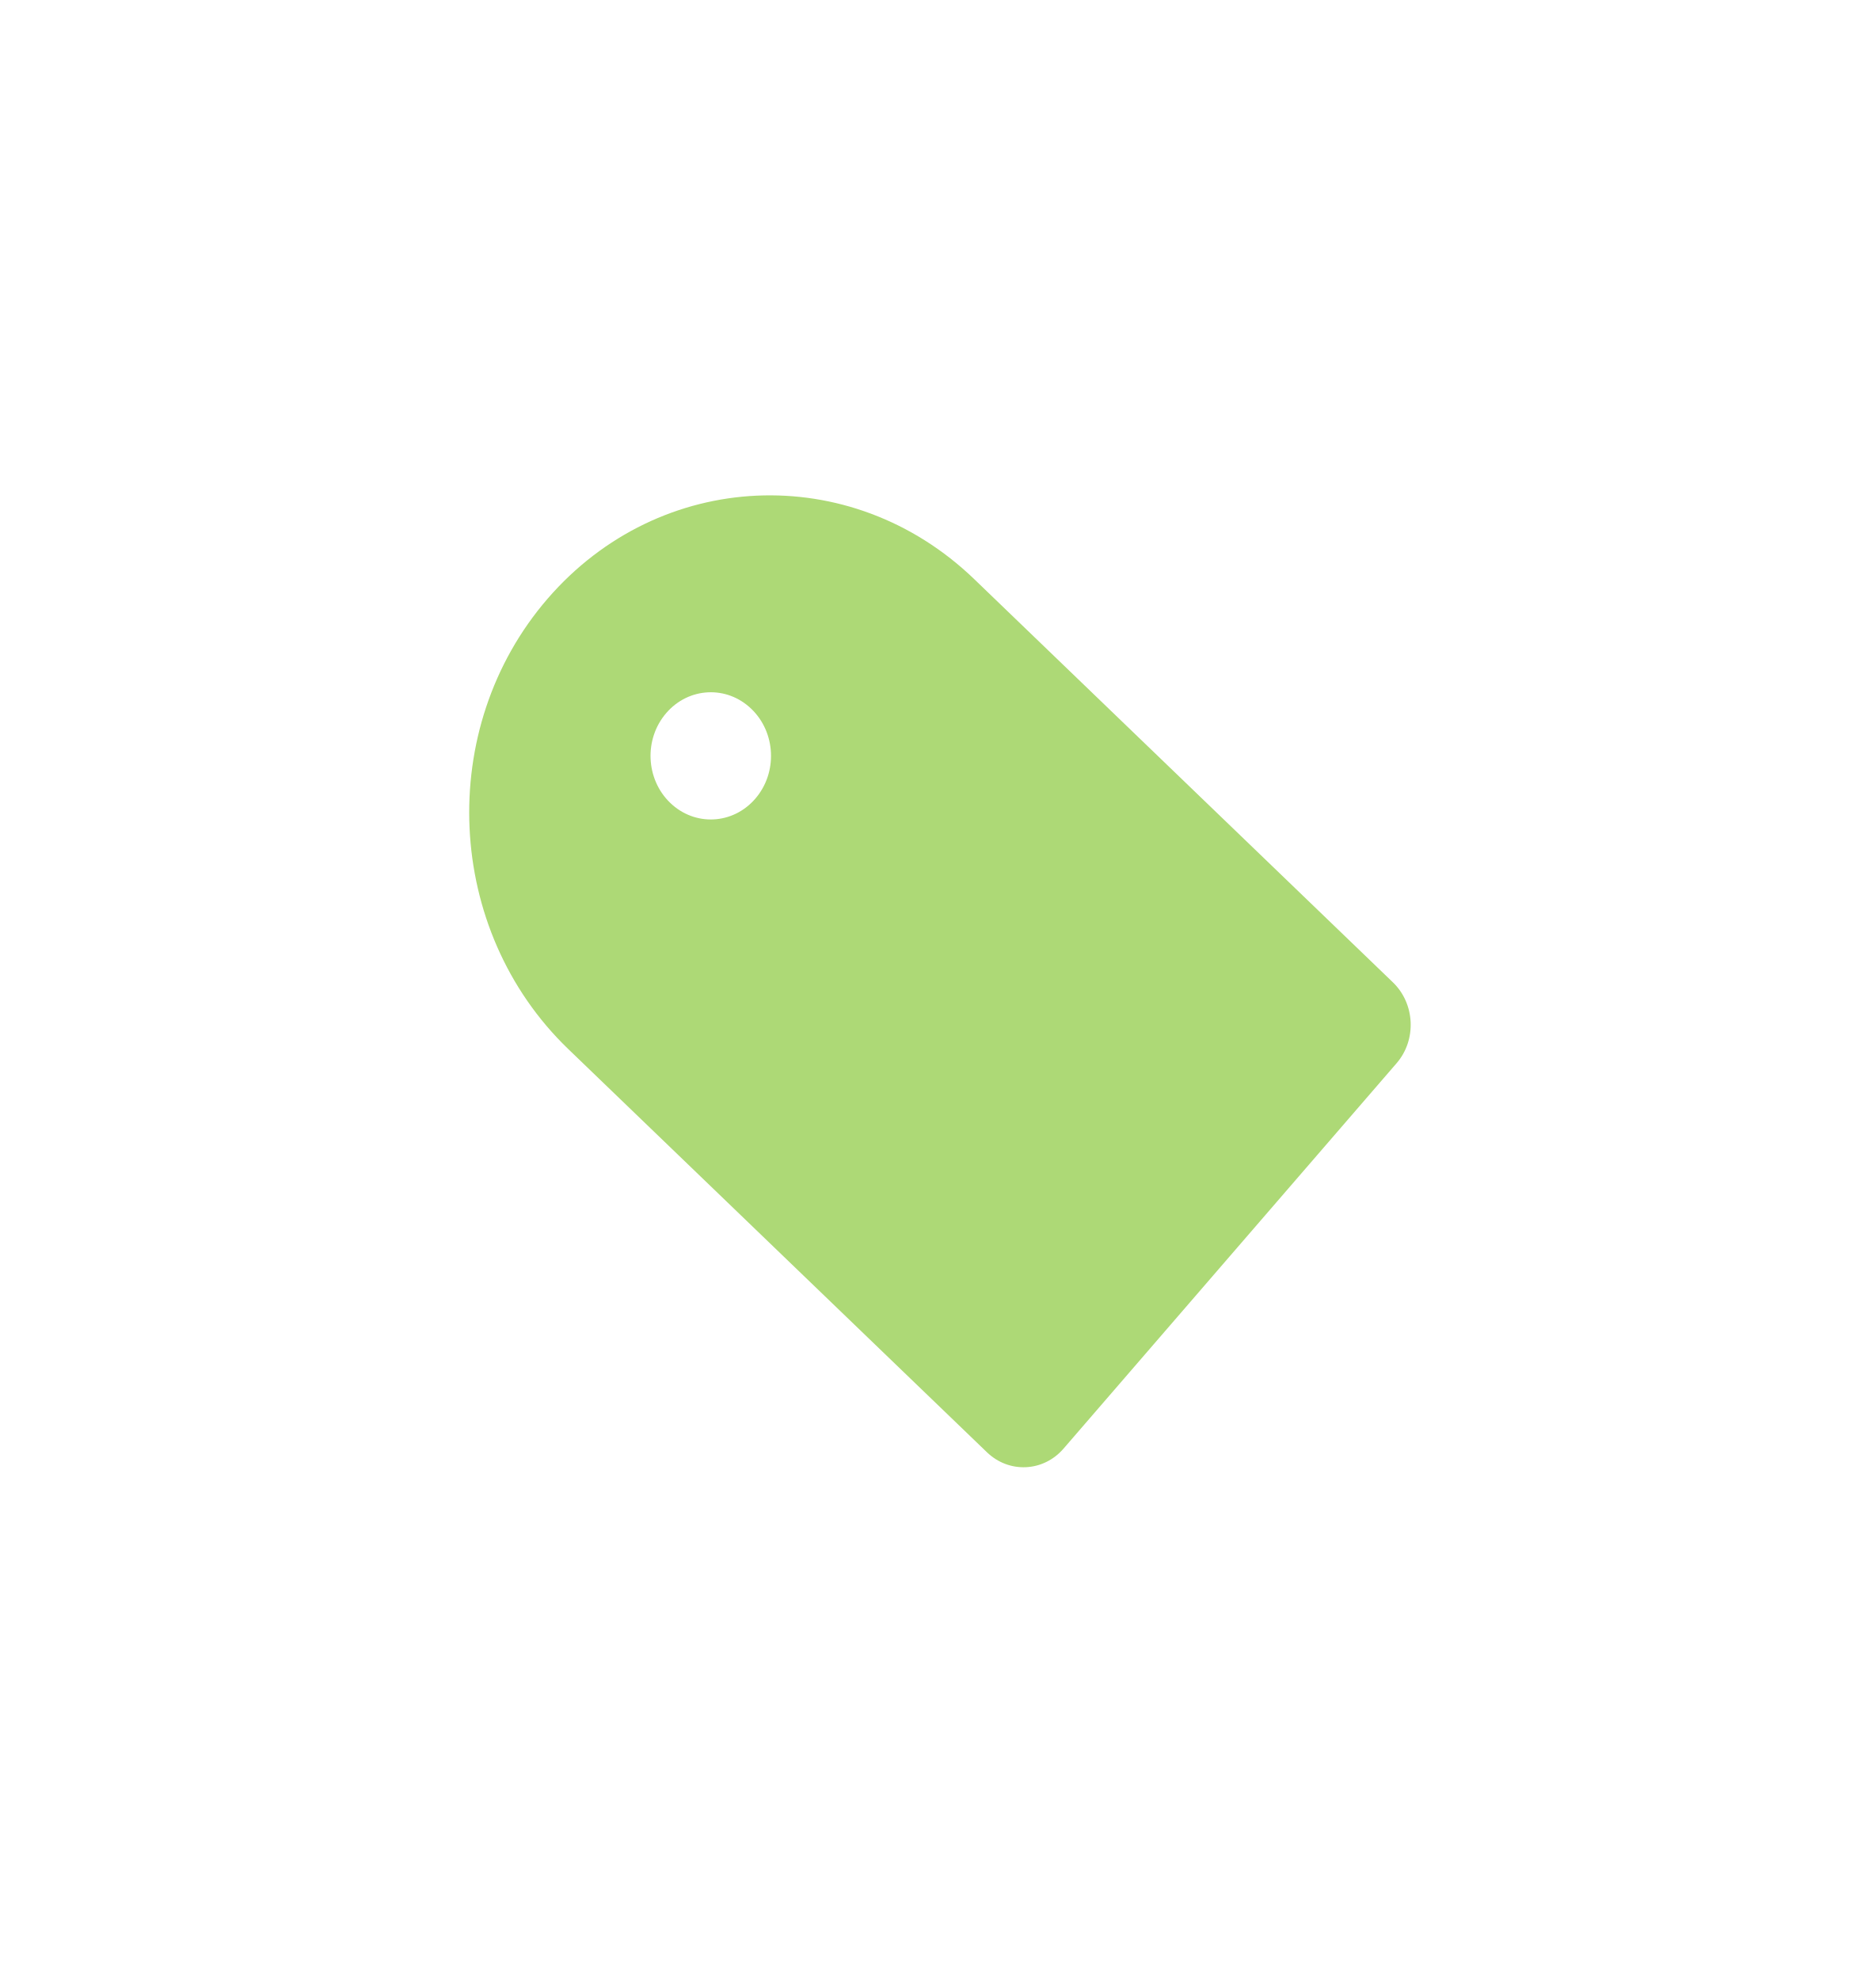
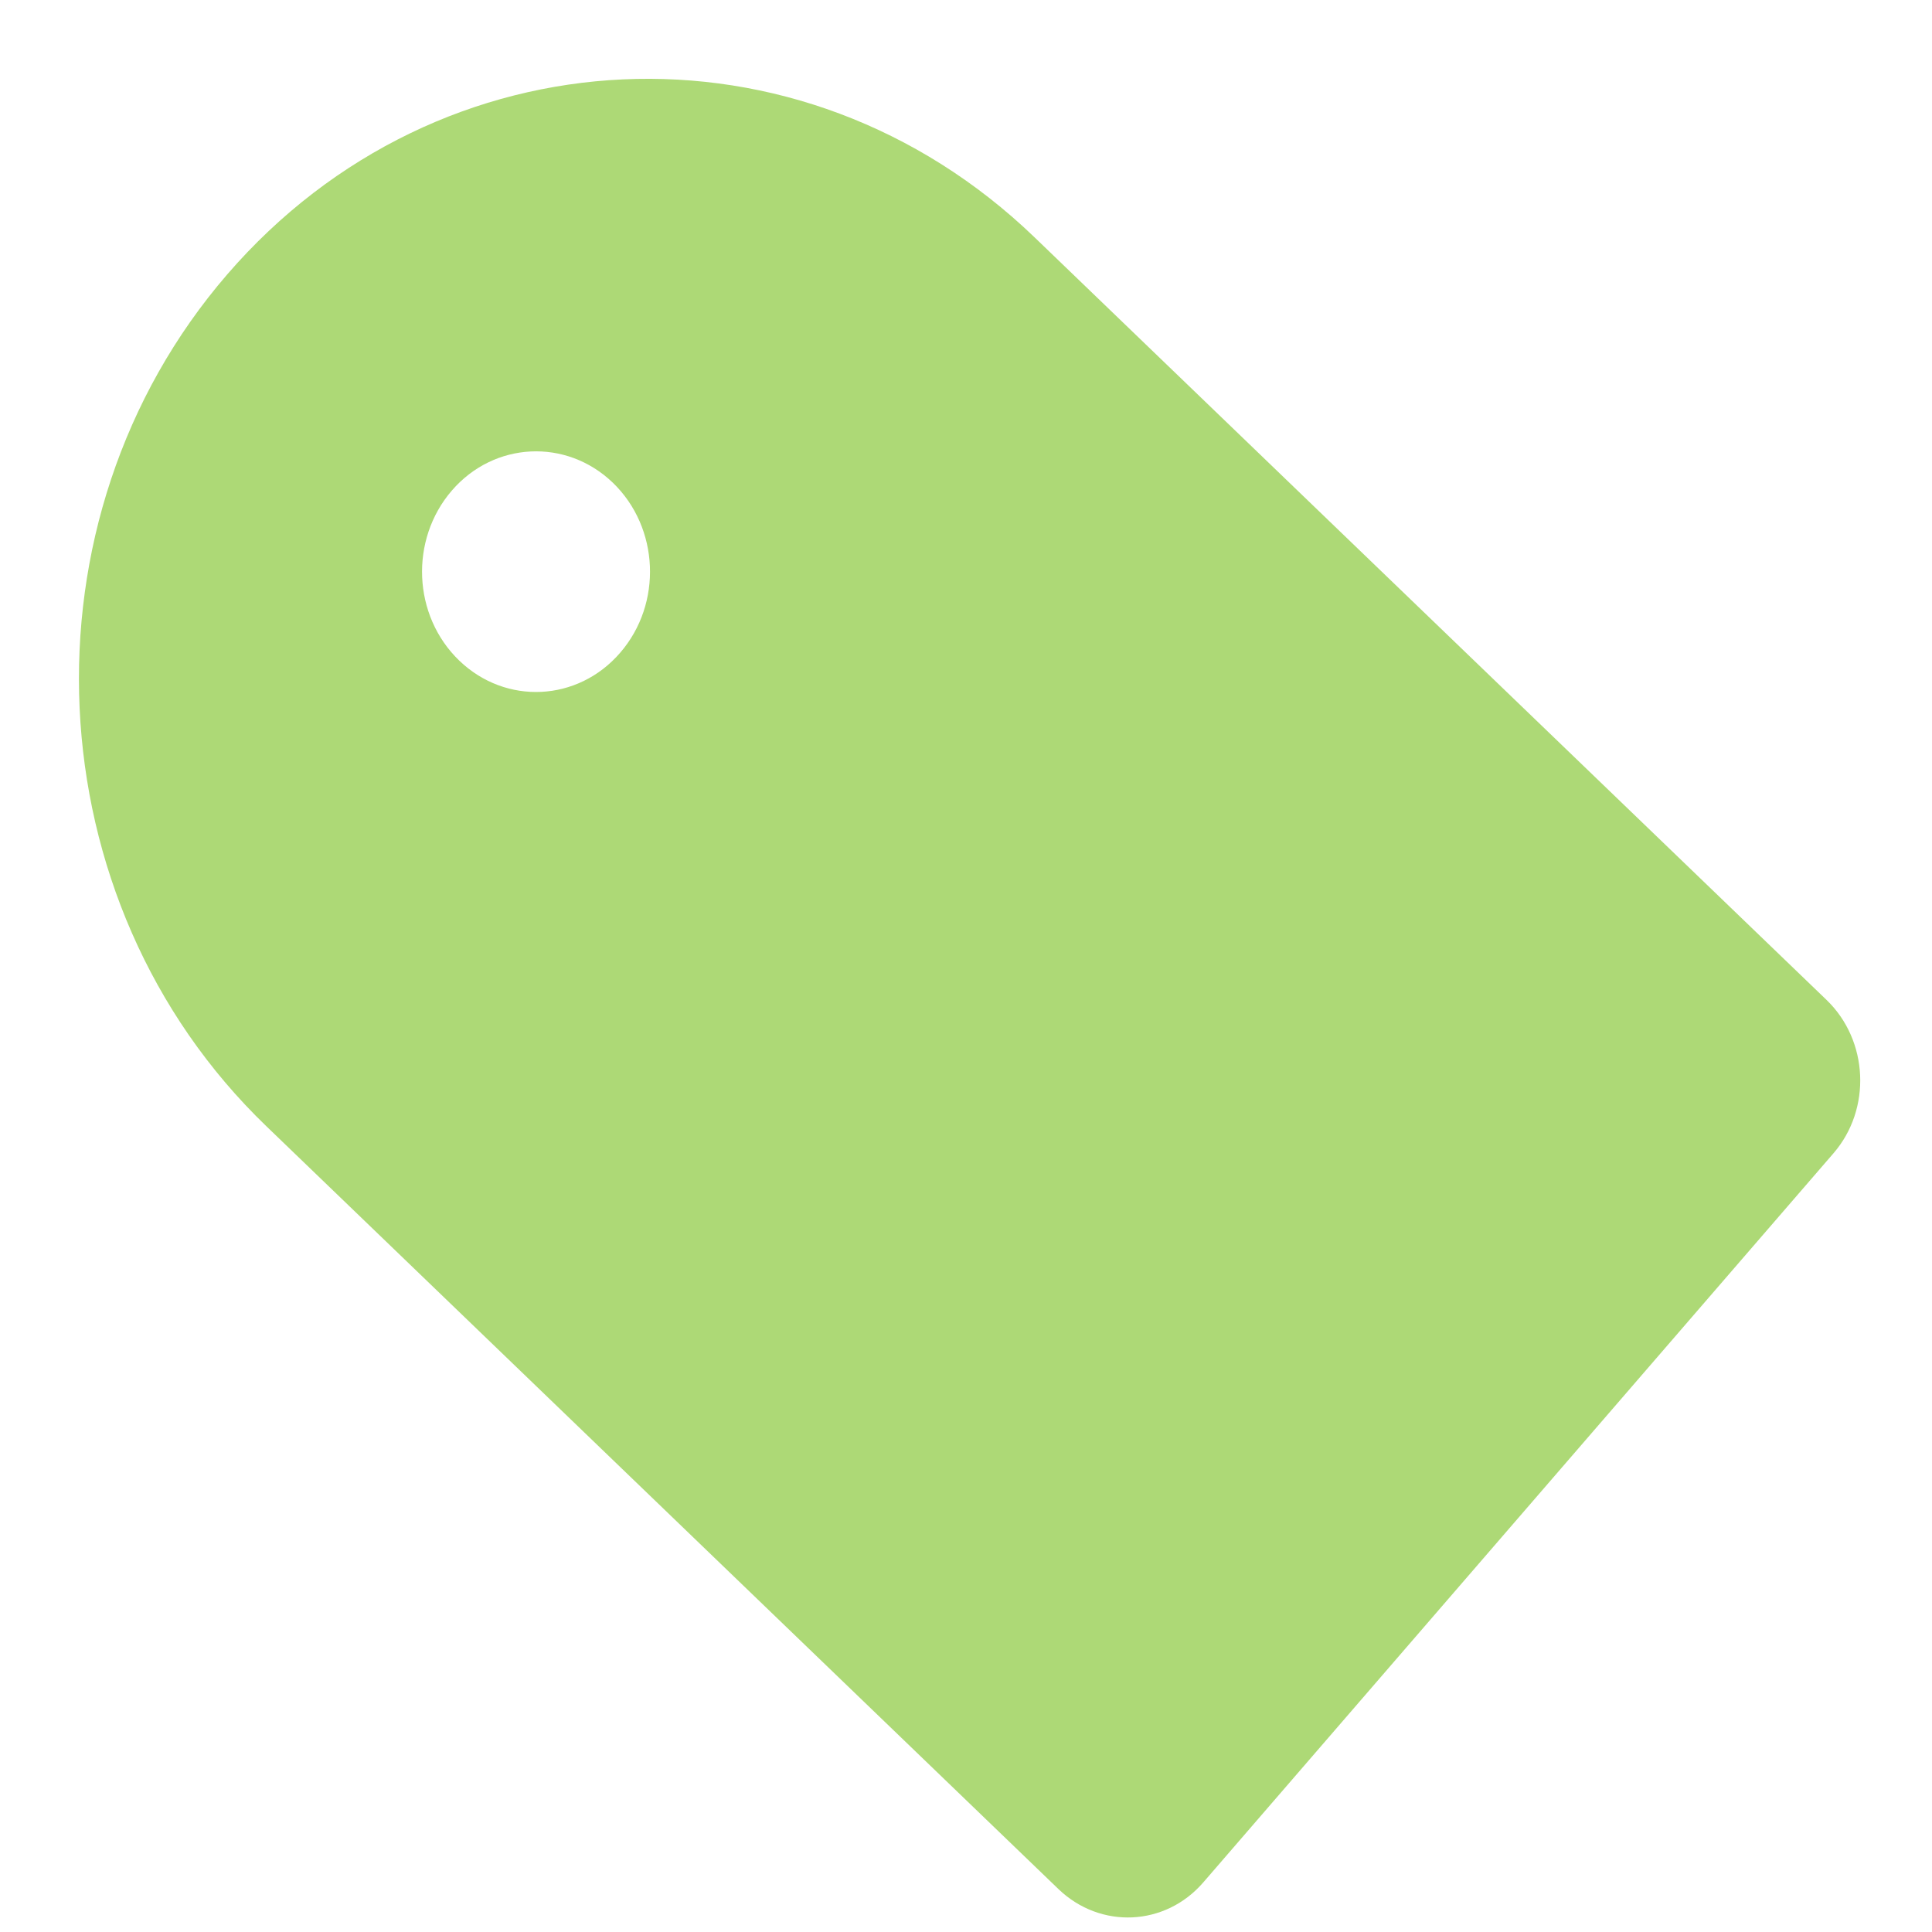
- <svg xmlns="http://www.w3.org/2000/svg" width="36" height="38" viewBox="0 0 36 38" fill="none">
-   <path fill-rule="evenodd" clip-rule="evenodd" d="M10.511 11.49C8.359 13.98 8.536 17.85 10.907 20.133L18.943 27.871C19.368 28.281 20.026 28.25 20.413 27.803L26.807 20.405C27.194 19.958 27.162 19.263 26.736 18.853L18.7 11.115C16.329 8.832 12.663 9 10.511 11.49ZM14.497 15.329C14.928 14.831 14.894 14.059 14.422 13.605C13.951 13.15 13.219 13.186 12.789 13.684C12.358 14.182 12.392 14.954 12.864 15.408C13.336 15.863 14.067 15.827 14.497 15.329Z" fill="#ADD976" />
+ <svg xmlns="http://www.w3.org/2000/svg" width="14" height="14" viewBox="0 0 14 14" fill="none">
+   <path fill-rule="evenodd" clip-rule="evenodd" d="M1.647 1.988C0.11 3.767 0.236 6.531 1.93 8.161L7.67 13.689C7.974 13.981 8.444 13.96 8.72 13.64L13.287 8.356C13.563 8.036 13.54 7.54 13.237 7.247L7.497 1.72C5.803 0.089 3.184 0.209 1.647 1.988ZM4.494 4.73C4.802 4.374 4.778 3.823 4.441 3.498C4.104 3.174 3.581 3.199 3.274 3.555C2.967 3.911 2.99 4.462 3.328 4.787C3.665 5.111 4.187 5.086 4.494 4.73Z" fill="#ADD976" />
</svg>
